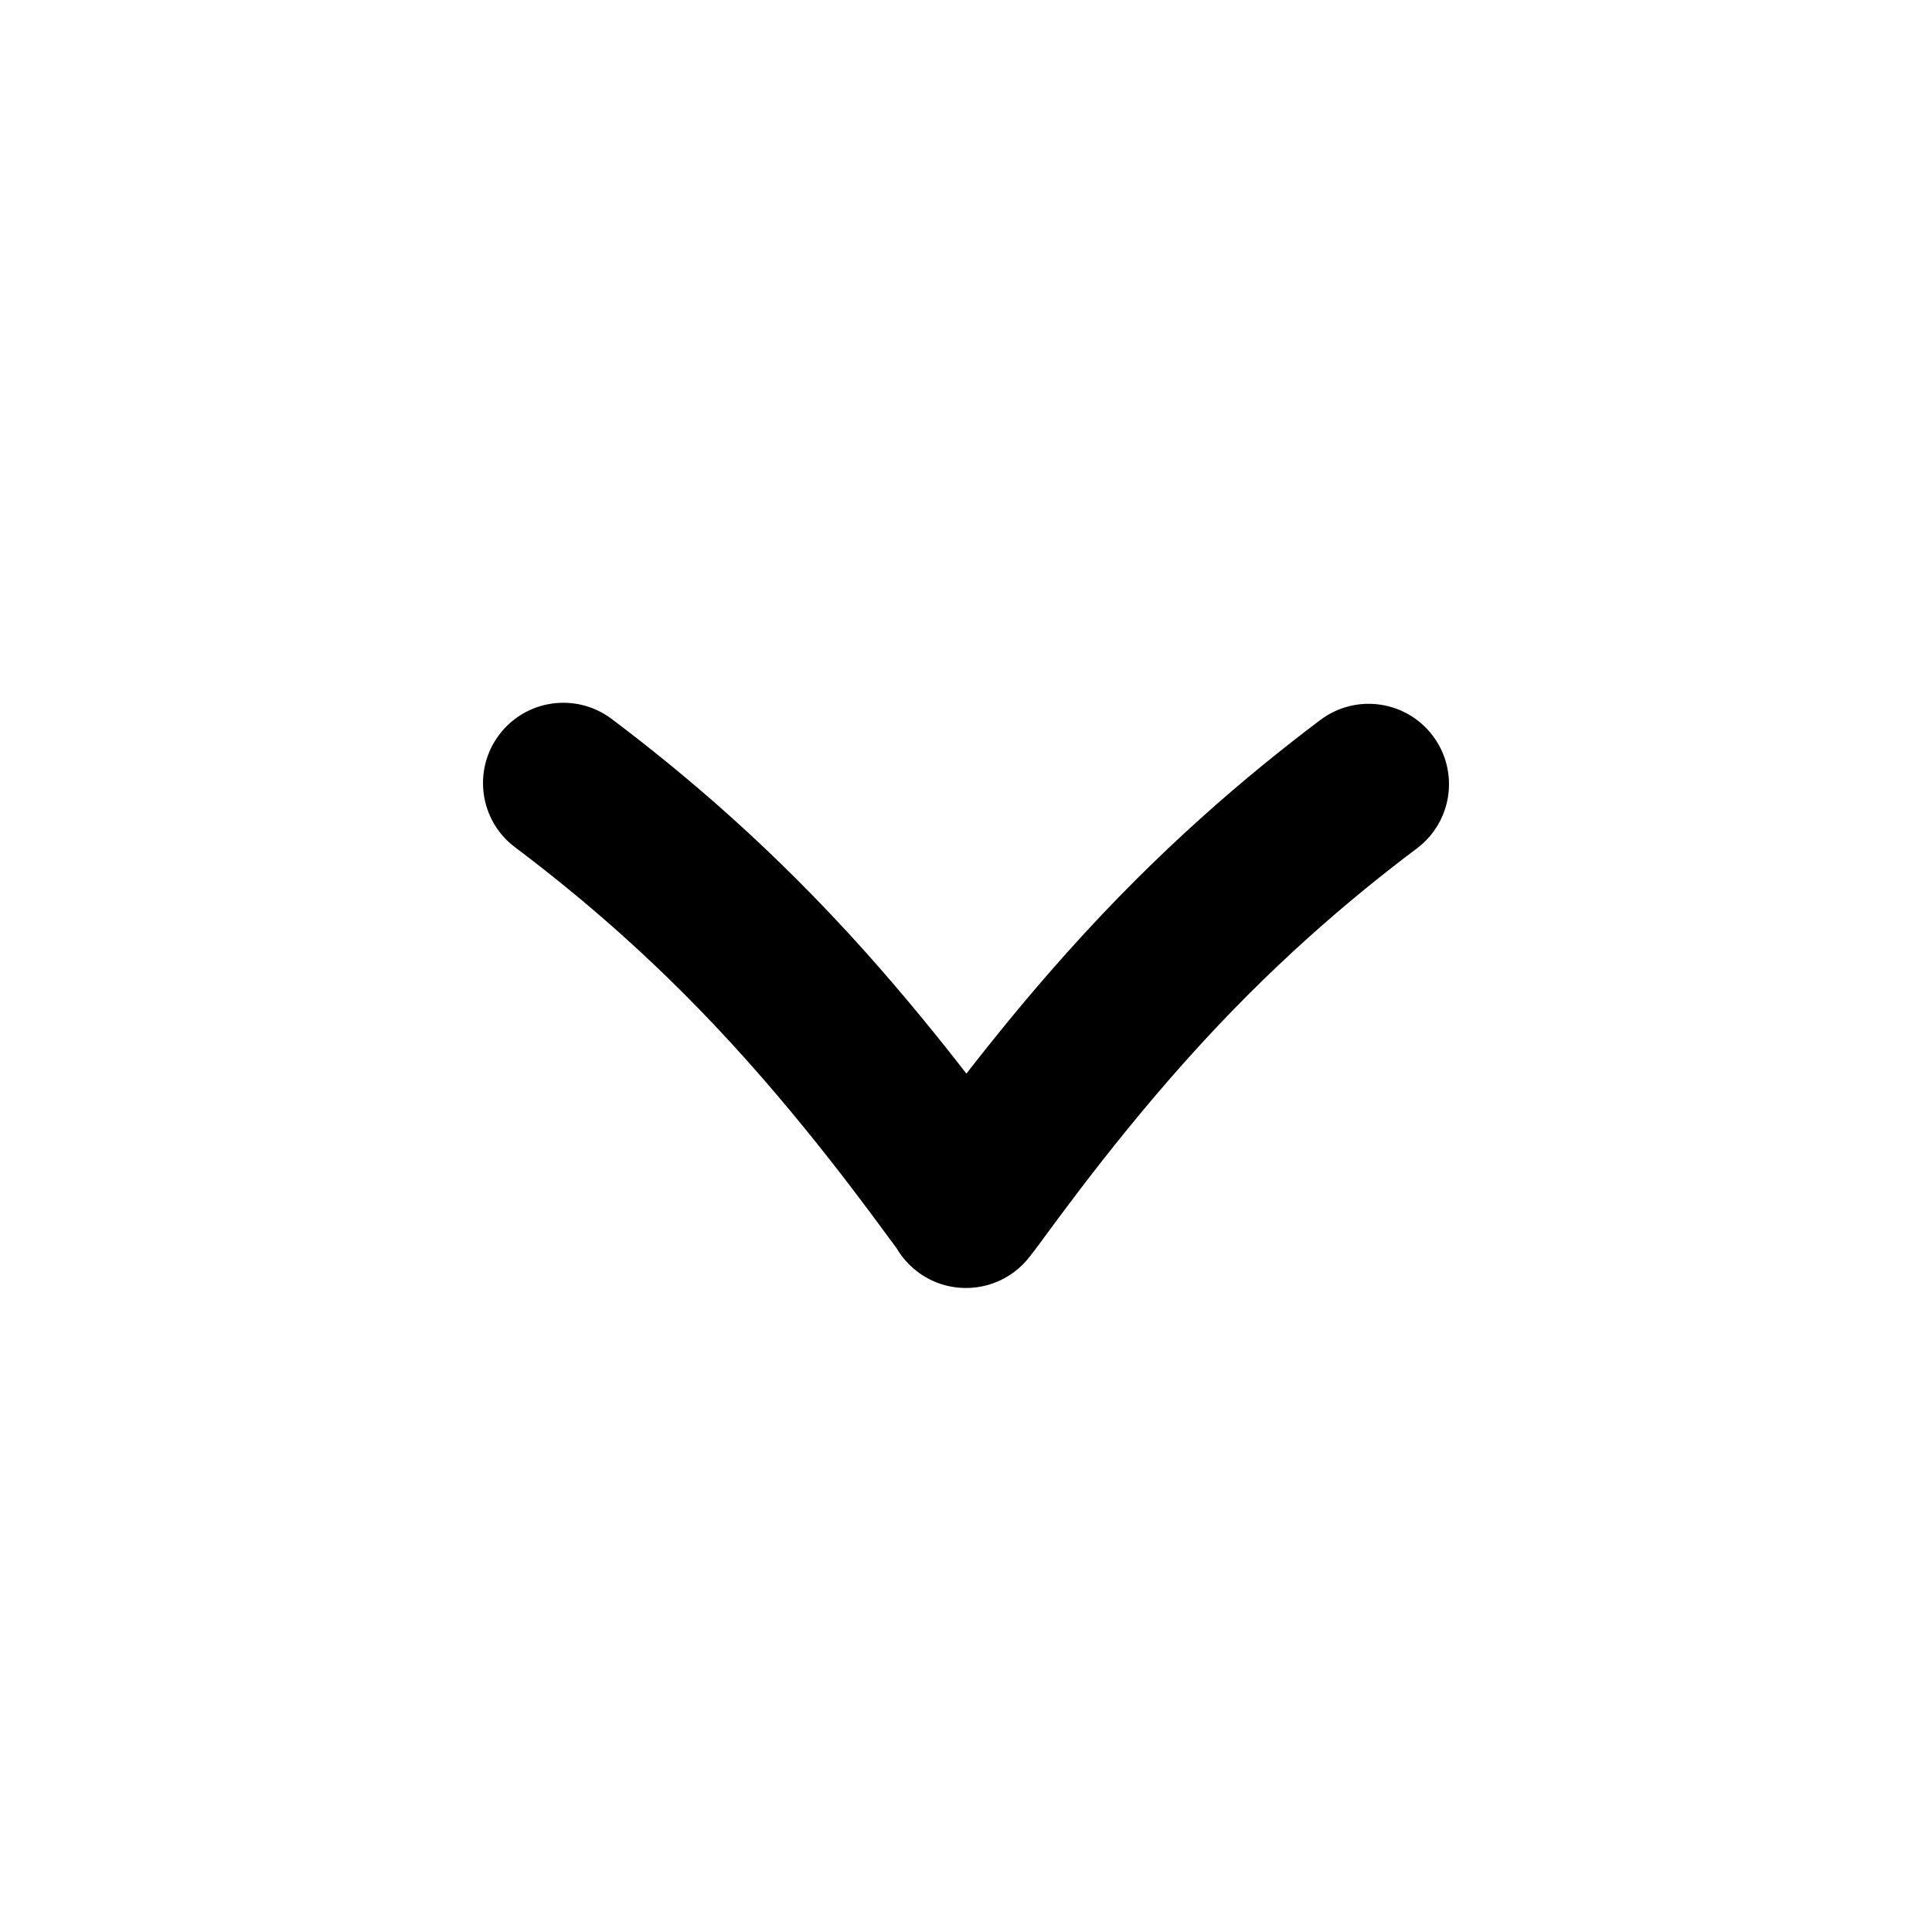
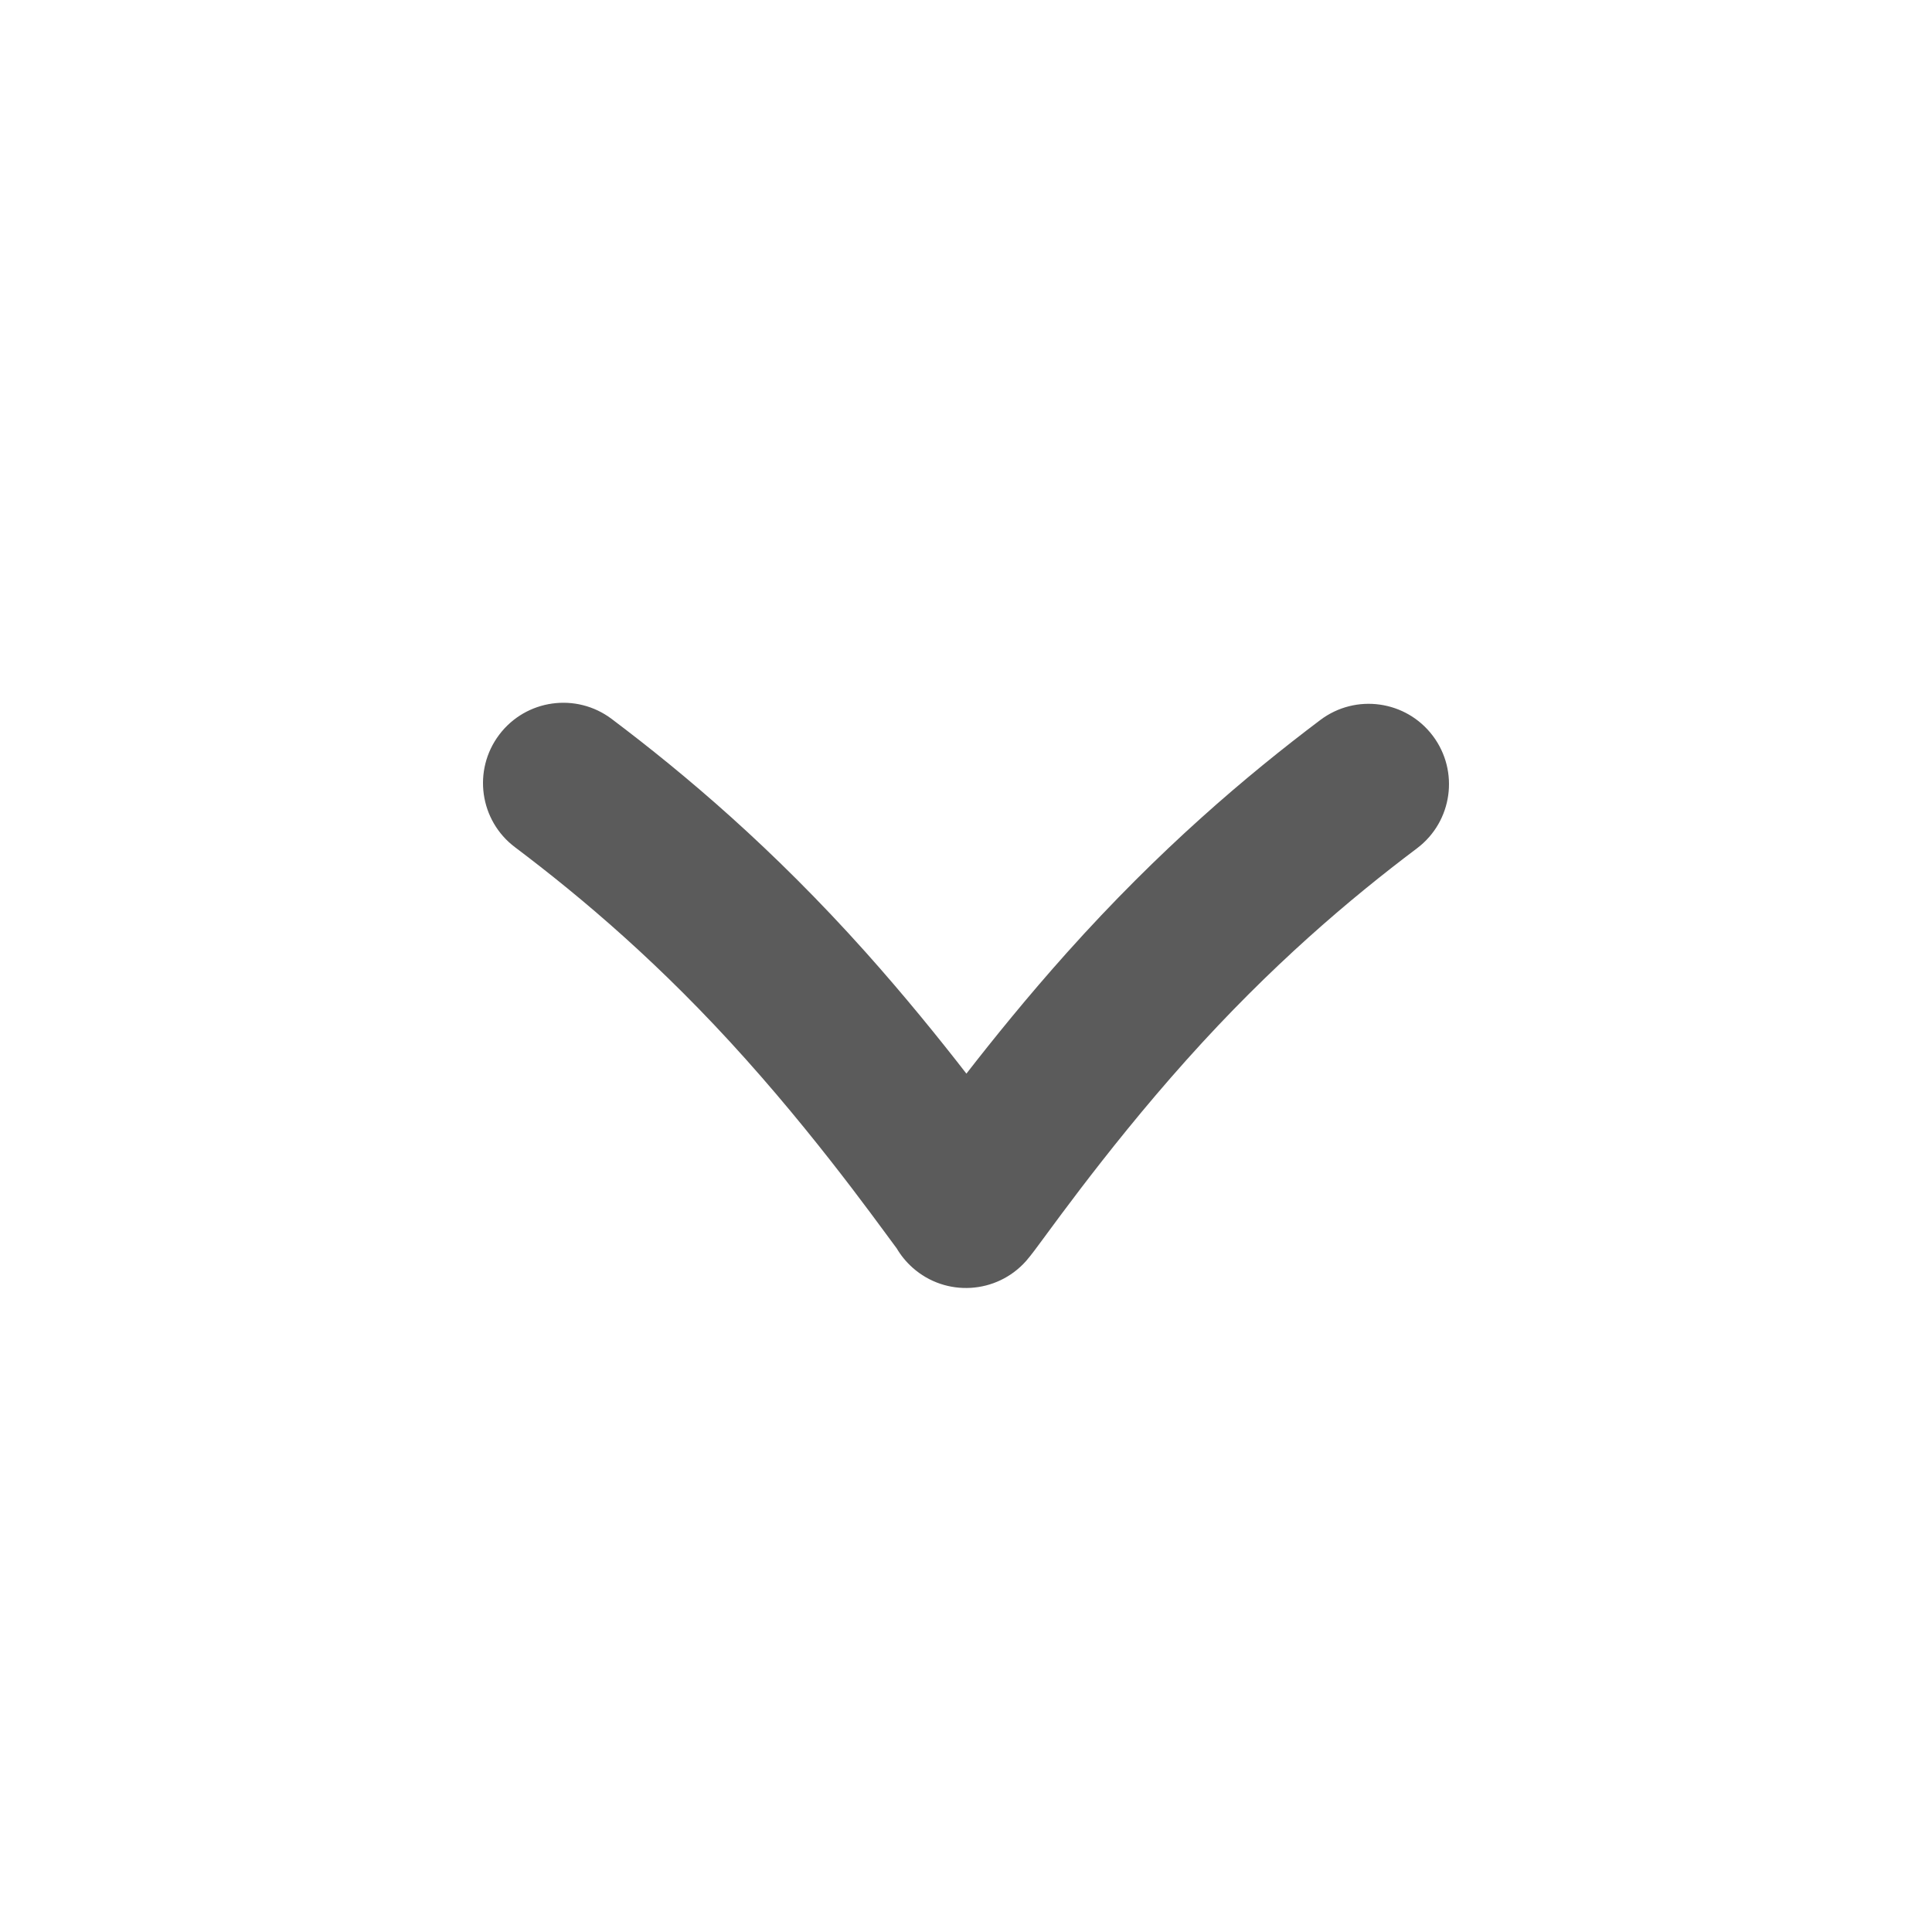
<svg xmlns="http://www.w3.org/2000/svg" width="48" height="48" viewBox="0 0 48 48" fill="none">
-   <path fill-rule="evenodd" clip-rule="evenodd" d="M12.795 21.049C11.914 20.386 11.739 19.135 12.402 18.255C13.066 17.374 14.317 17.199 15.197 17.862C17.03 19.244 19.192 21.071 21.496 23.645C22.476 24.741 23.334 25.803 24.01 26.674C24.683 25.808 25.534 24.756 26.504 23.672C28.808 21.097 30.97 19.27 32.803 17.888C33.683 17.225 34.934 17.4 35.598 18.281C36.261 19.161 36.086 20.412 35.205 21.076C33.531 22.337 31.572 23.993 29.479 26.333C28.423 27.512 27.512 28.661 26.834 29.549C26.496 29.992 26.218 30.369 26.008 30.654L25.944 30.741C25.793 30.947 25.607 31.2 25.492 31.33C24.759 32.154 23.498 32.228 22.674 31.496C22.515 31.354 22.383 31.193 22.28 31.018C22.205 30.919 22.127 30.812 22.056 30.715L21.992 30.628C21.782 30.343 21.504 29.966 21.166 29.523C20.488 28.635 19.577 27.486 18.521 26.307C16.428 23.967 14.469 22.311 12.795 21.049Z" fill="black" />
+   <path fill-rule="evenodd" clip-rule="evenodd" d="M12.795 21.049C11.914 20.386 11.739 19.135 12.402 18.255C13.066 17.374 14.317 17.199 15.197 17.862C17.03 19.244 19.192 21.071 21.496 23.645C22.476 24.741 23.334 25.803 24.01 26.674C24.683 25.808 25.534 24.756 26.504 23.672C28.808 21.097 30.97 19.27 32.803 17.888C33.683 17.225 34.934 17.4 35.598 18.281C36.261 19.161 36.086 20.412 35.205 21.076C33.531 22.337 31.572 23.993 29.479 26.333C28.423 27.512 27.512 28.661 26.834 29.549C26.496 29.992 26.218 30.369 26.008 30.654L25.944 30.741C25.793 30.947 25.607 31.2 25.492 31.33C24.759 32.154 23.498 32.228 22.674 31.496C22.515 31.354 22.383 31.193 22.28 31.018C22.205 30.919 22.127 30.812 22.056 30.715L21.992 30.628C21.782 30.343 21.504 29.966 21.166 29.523C20.488 28.635 19.577 27.486 18.521 26.307C16.428 23.967 14.469 22.311 12.795 21.049Z" fill="#5B5B5B" />
</svg>
